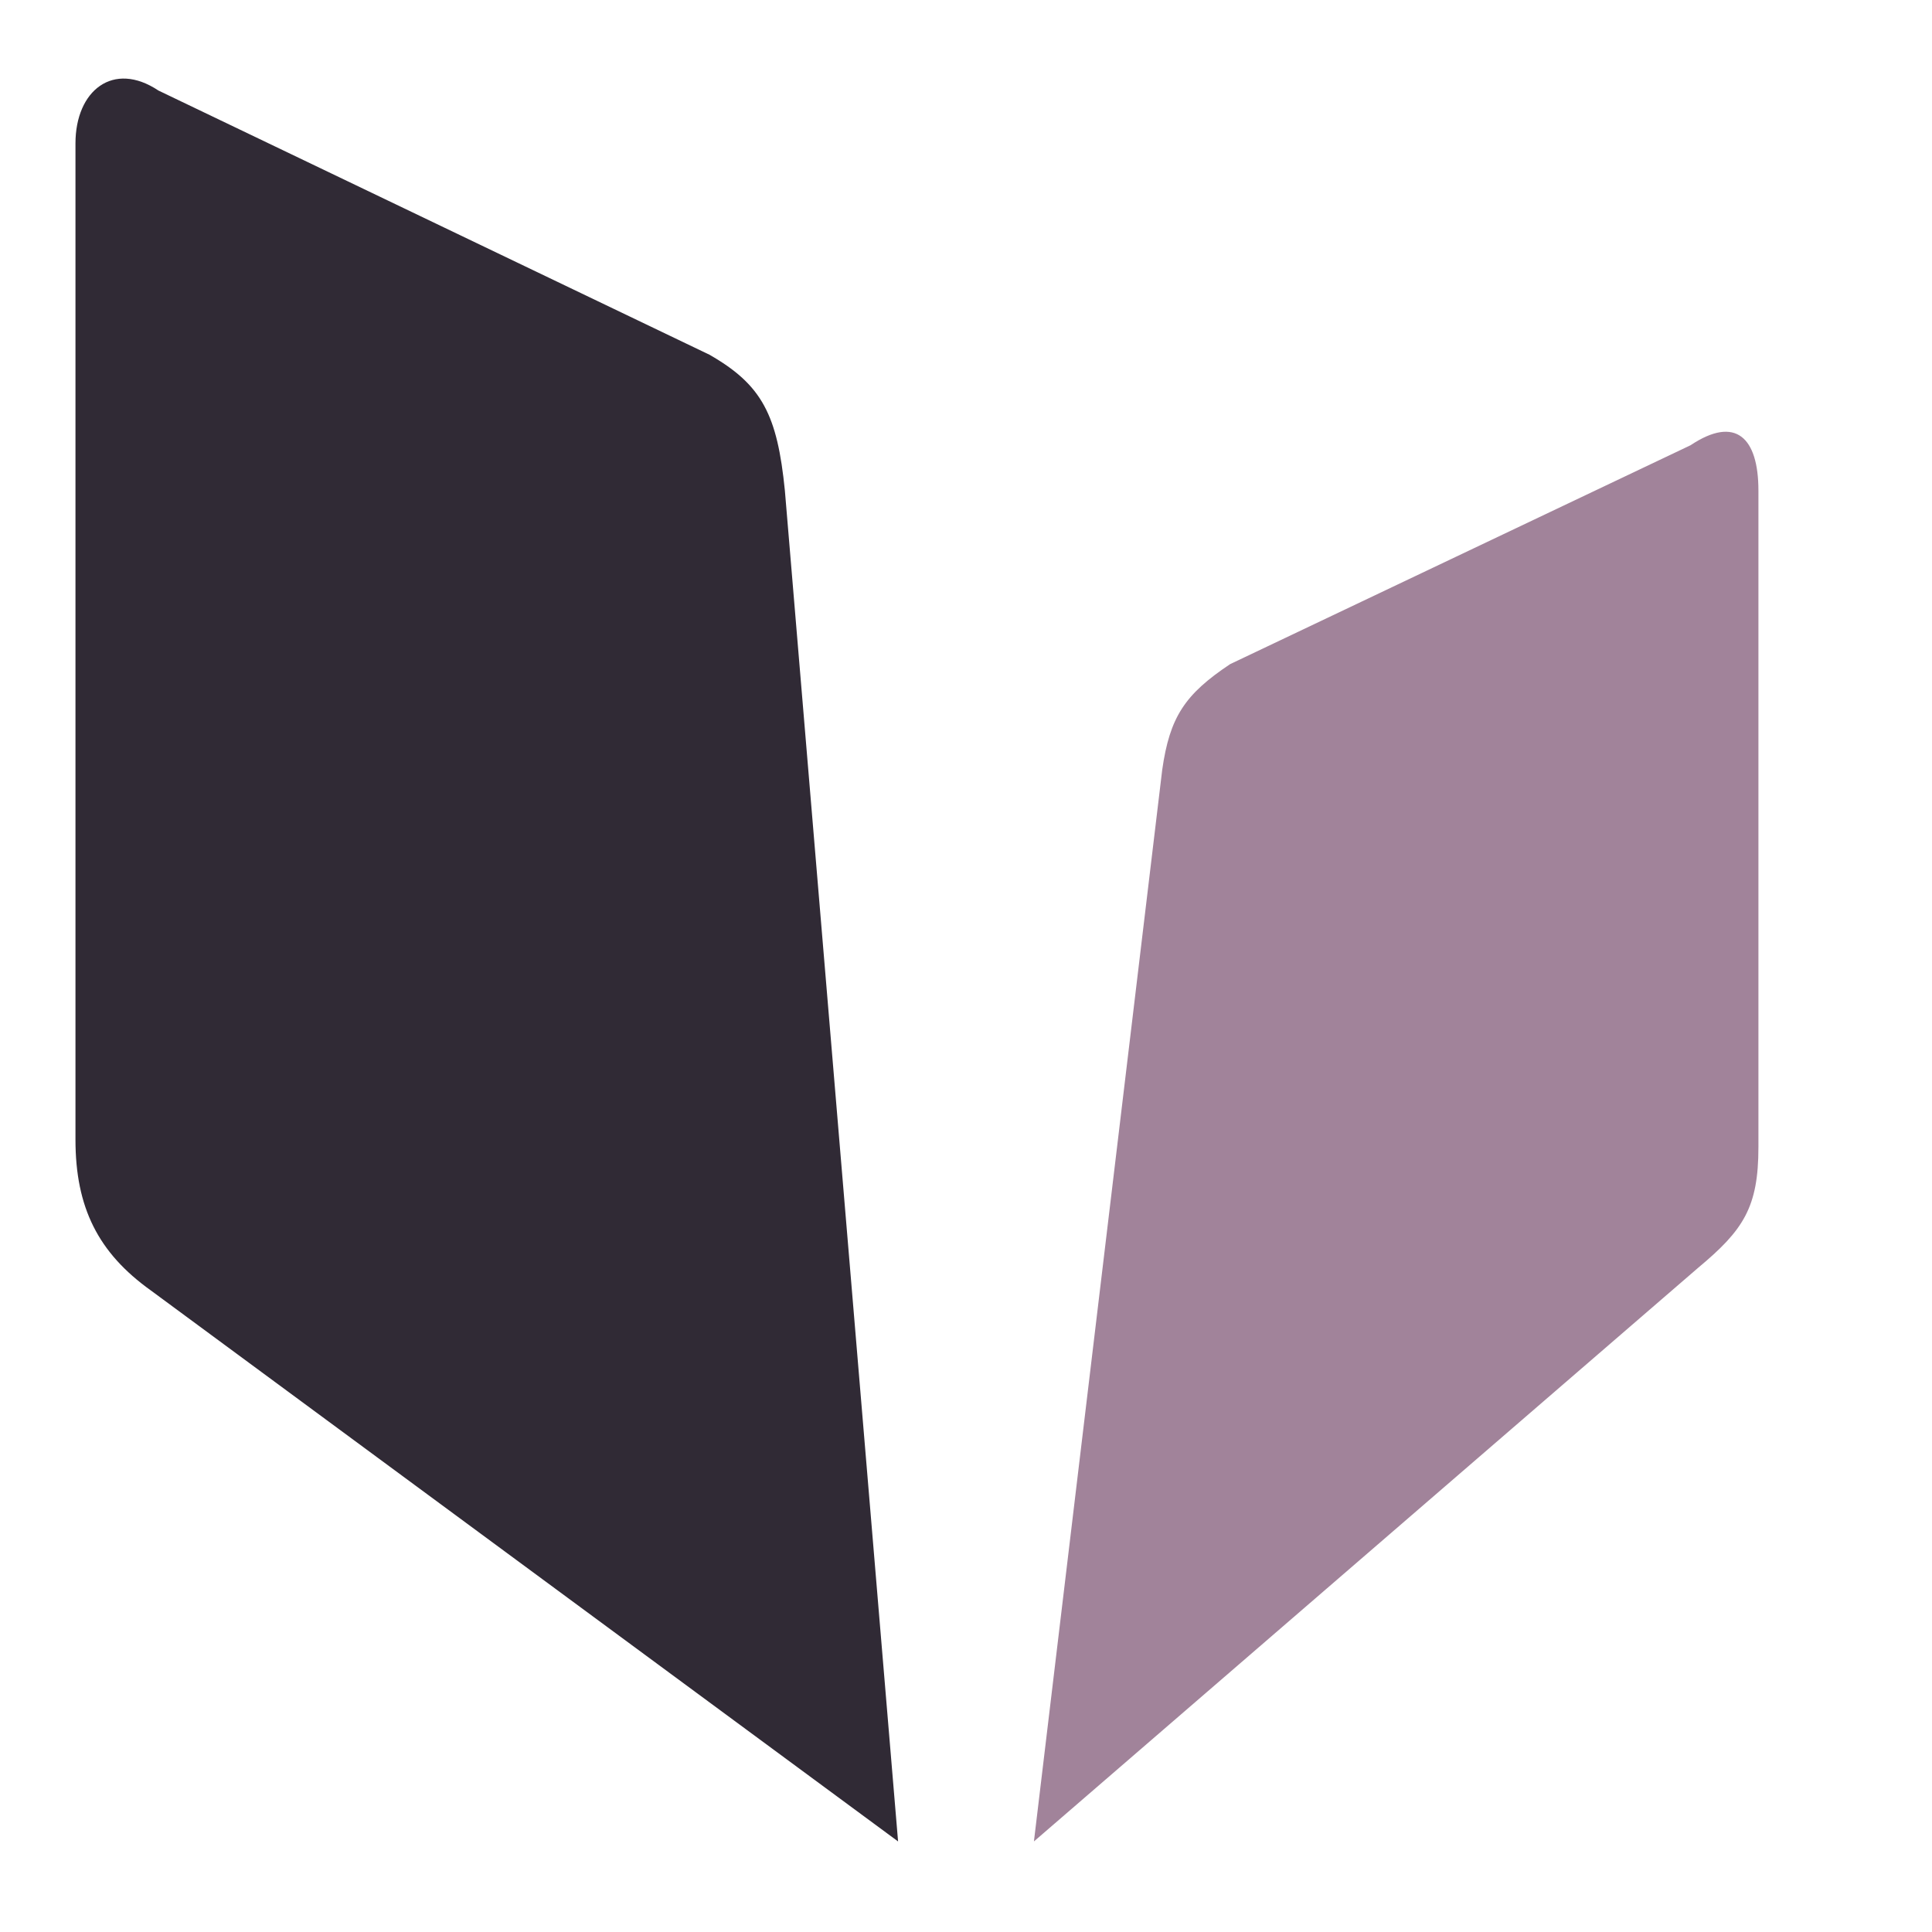
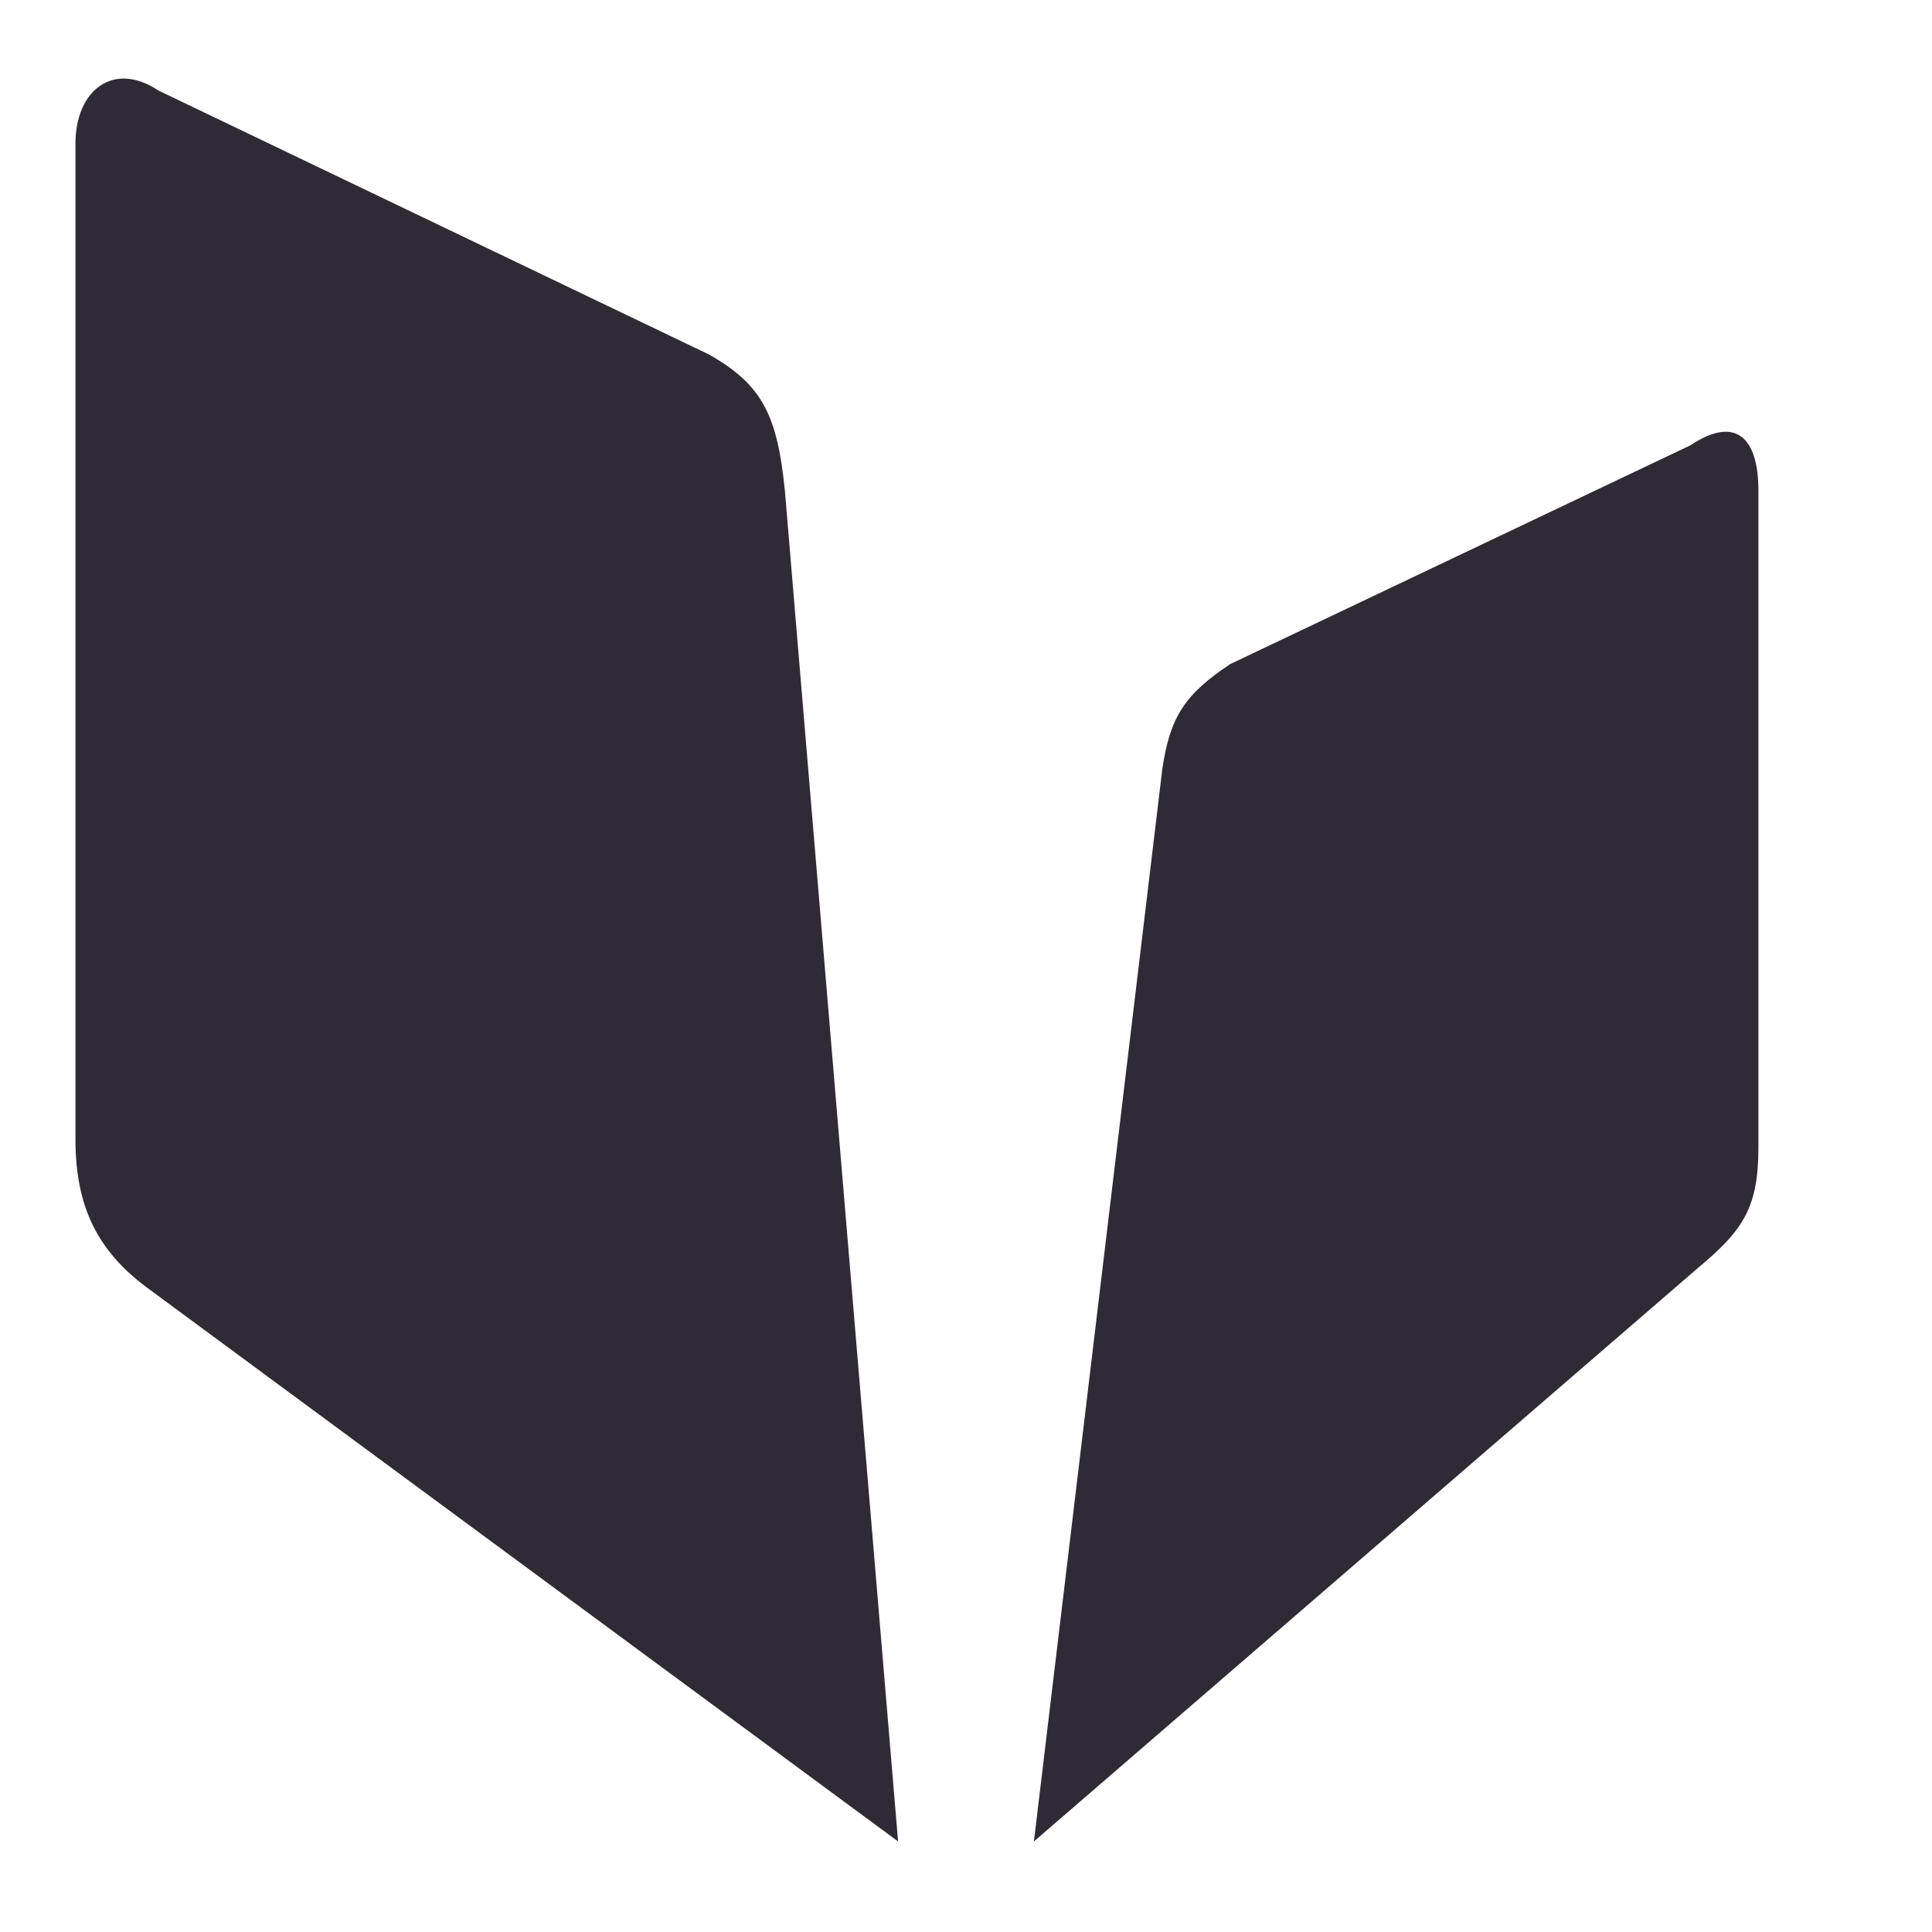
<svg xmlns="http://www.w3.org/2000/svg" width="256" height="256" viewBox="0 0 256 256" role="img" aria-labelledby="asset-title">
  <g>
    <path id="symbol-left-leaf" fill="#302A35" d="M 21 12 C 15 8 10 12 10 19 L 10 151 C 10 160 13 166 20 171 L 119 244 L 104 65 C 103 55 101 51 94 47 Z" />
-     <path id="symbol-right-leaf" fill="#A1839A" d="M 224 59 C 230 55 233 58 233 65 L 233 152 C 233 160 231 163 225 168 L 137 244 L 154 102 C 155 95 157 92 163 88 Z" />
+     <path id="symbol-right-leaf" fill="#302A35" d="M 224 59 C 230 55 233 58 233 65 L 233 152 C 233 160 231 163 225 168 L 137 244 L 154 102 C 155 95 157 92 163 88 Z" />
  </g>
</svg>
